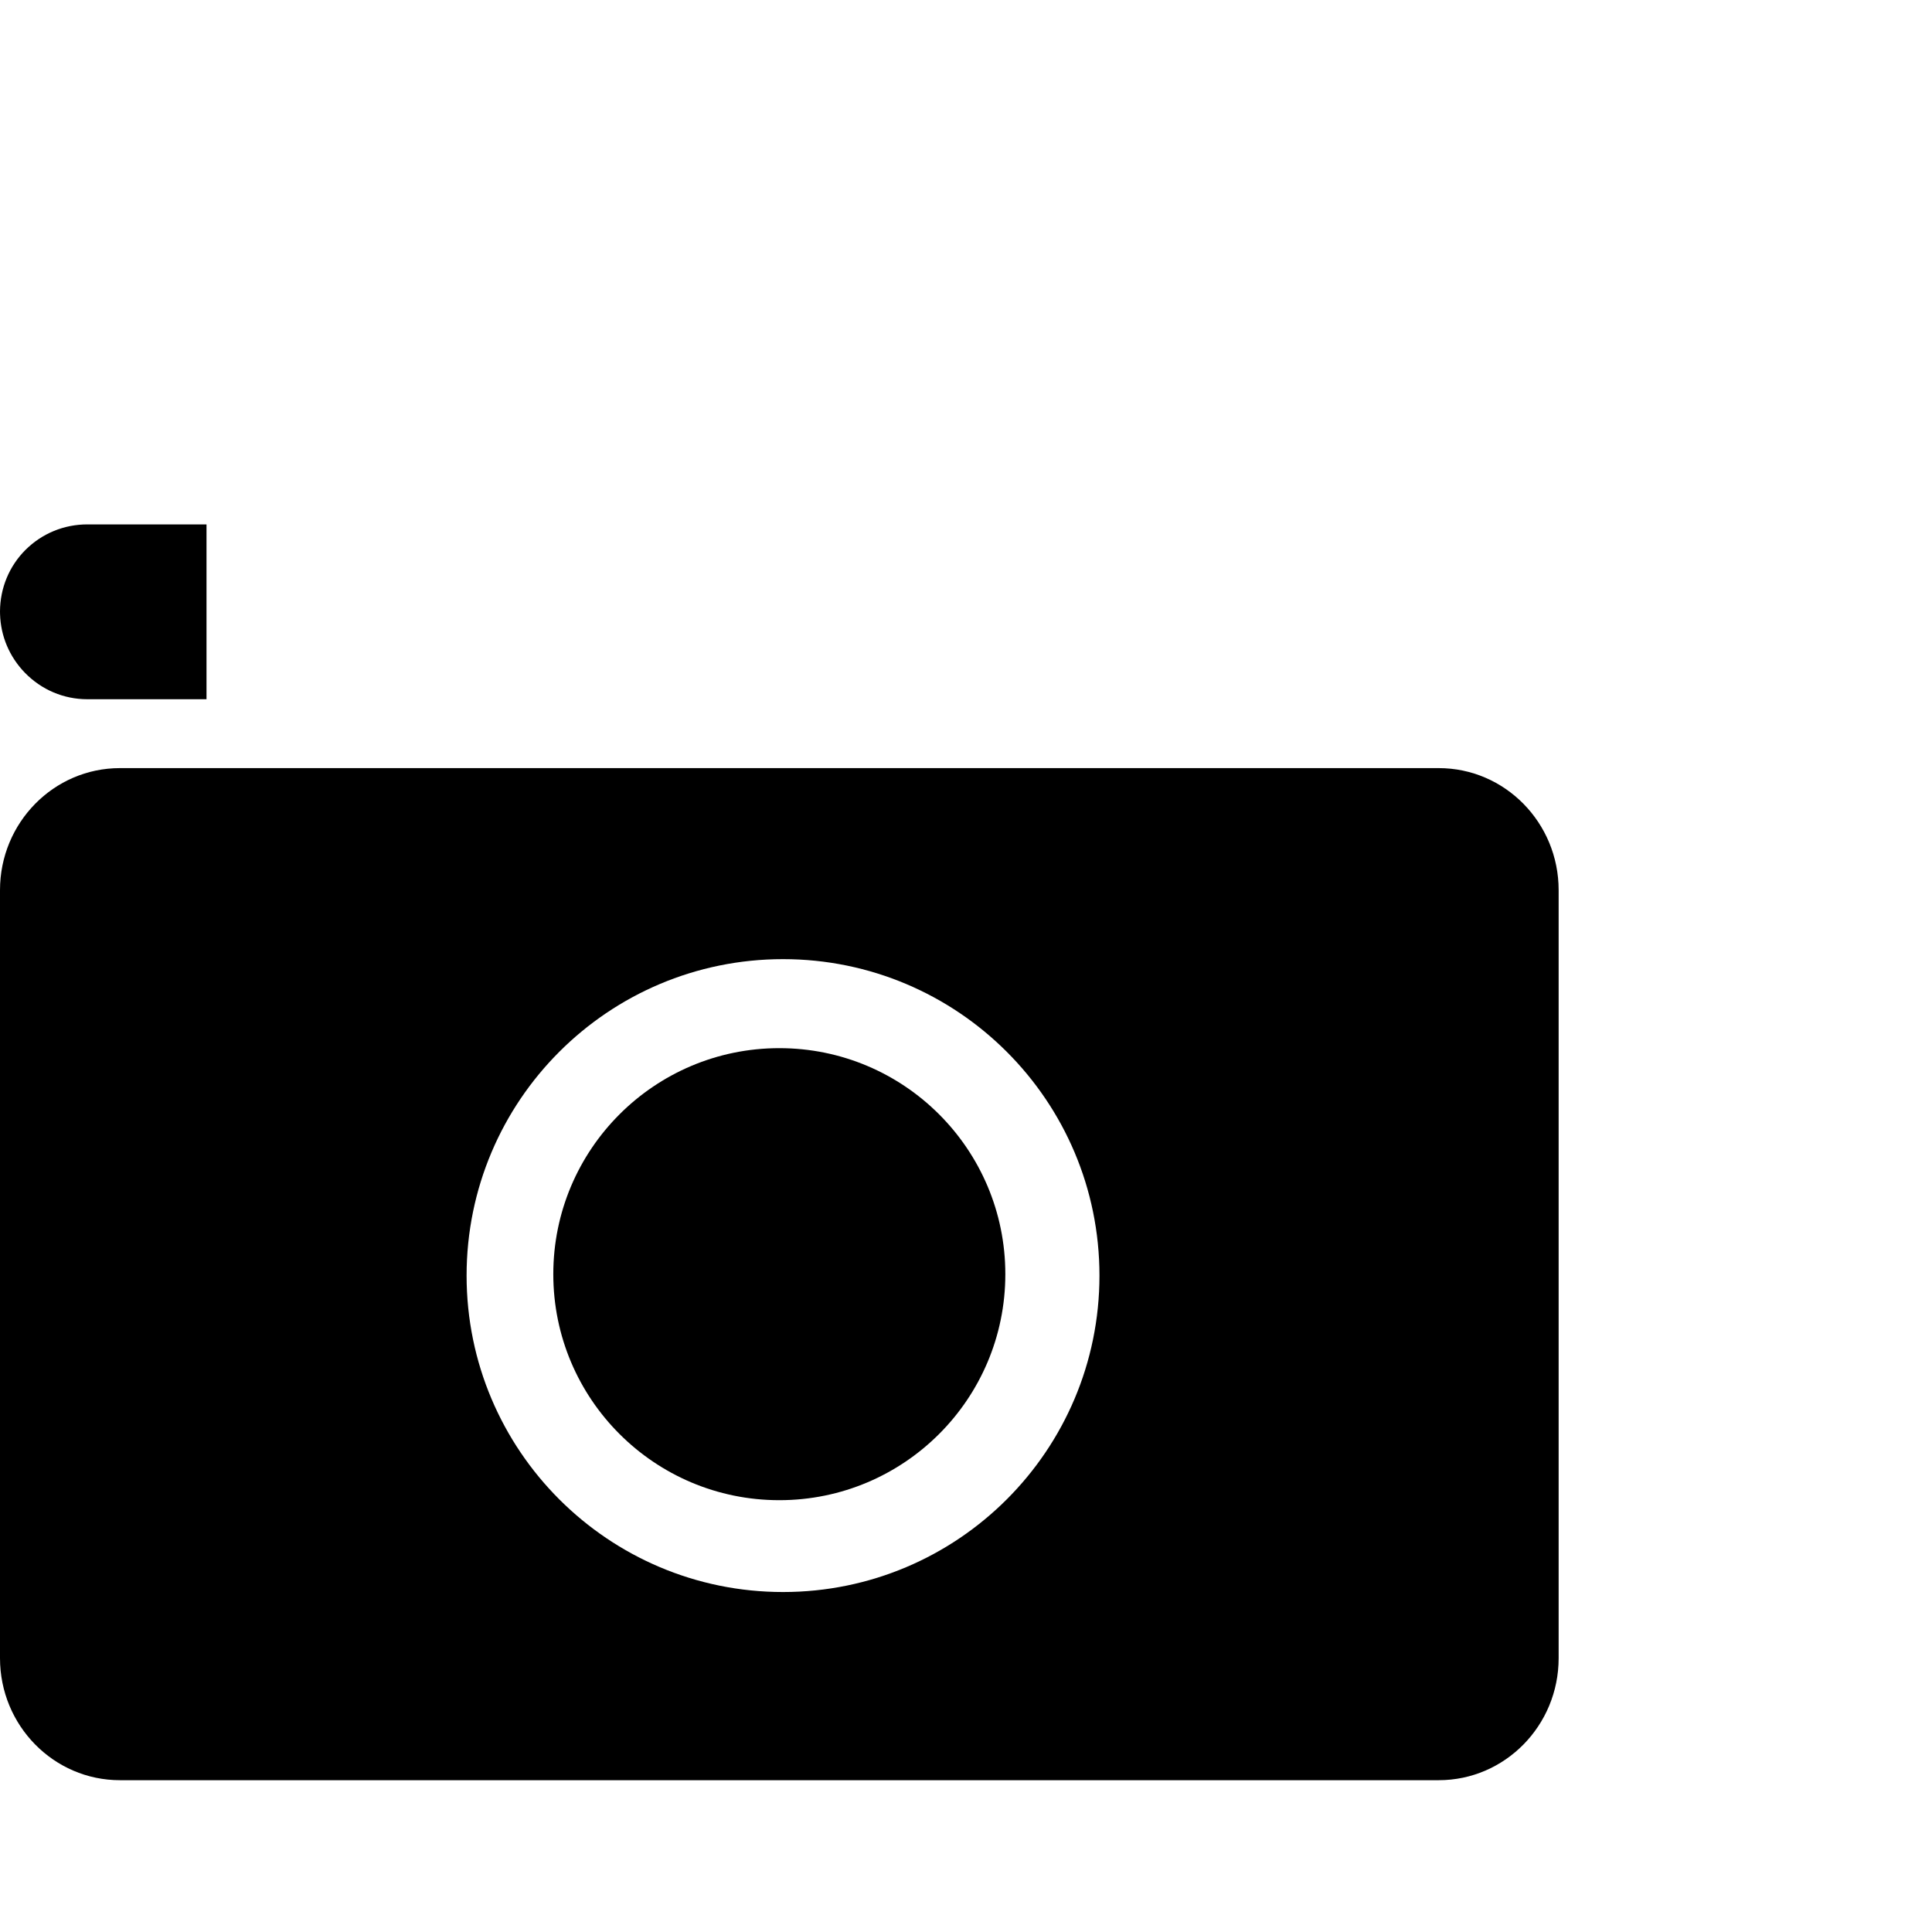
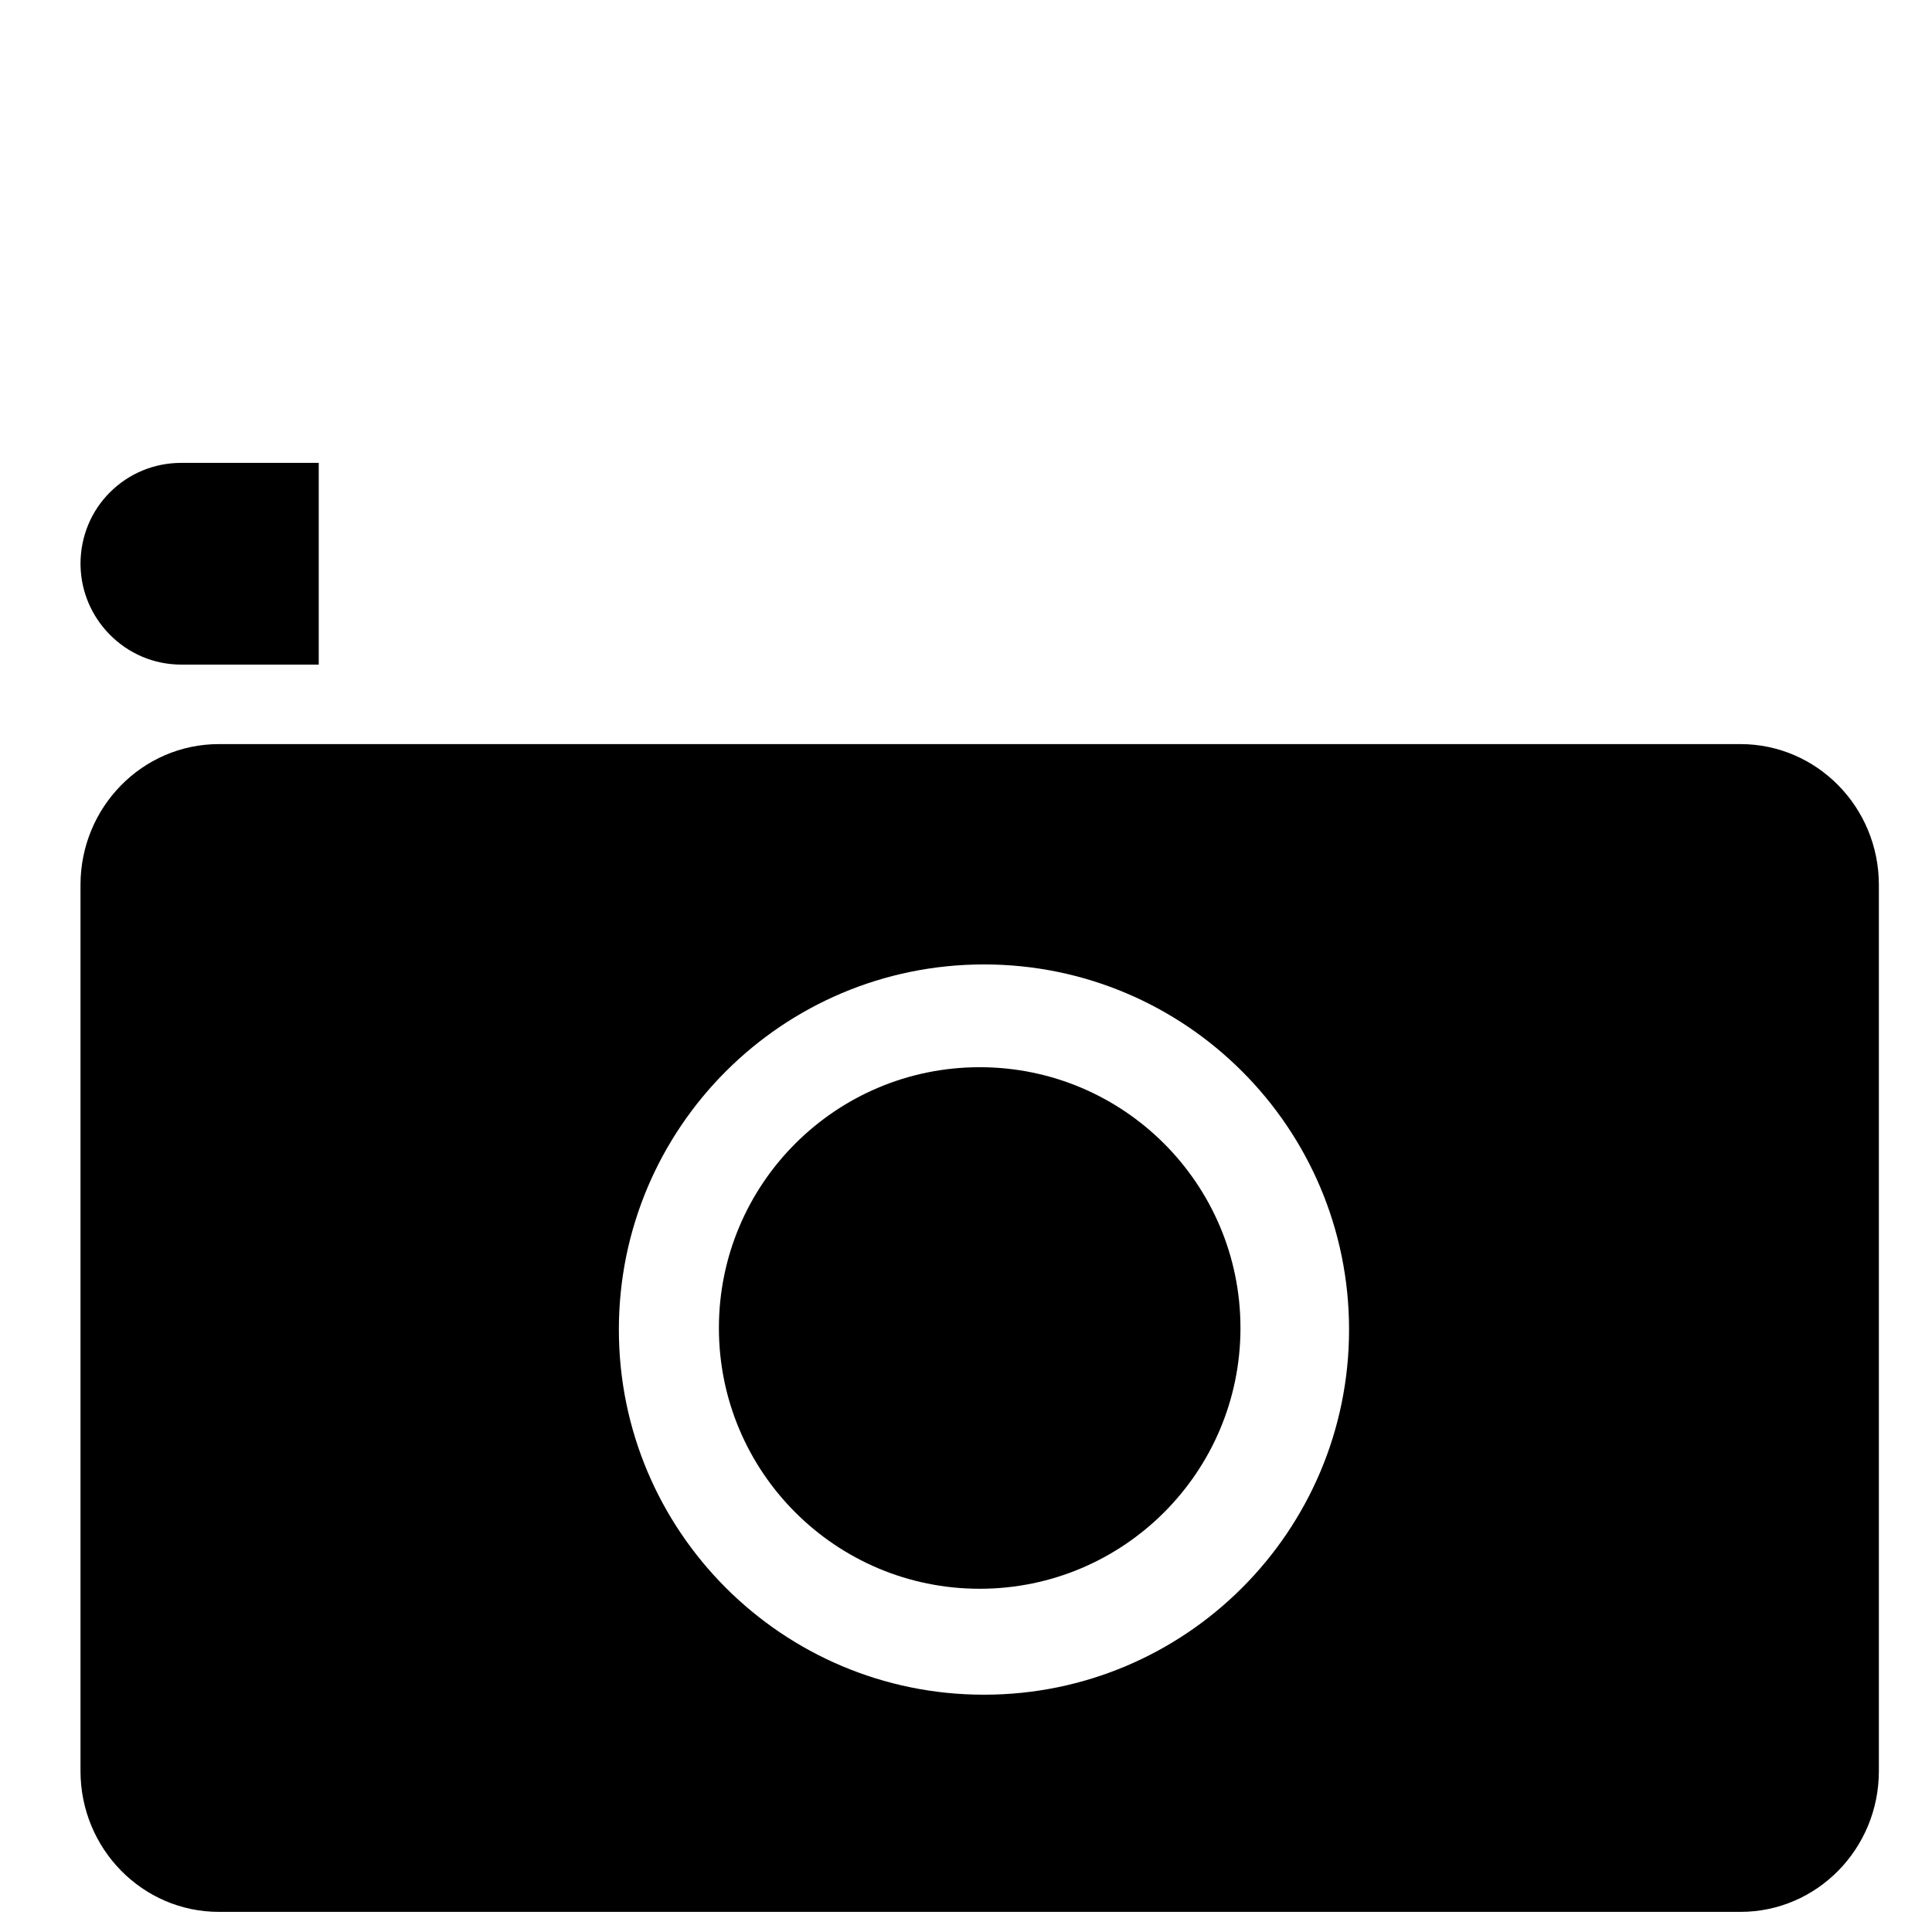
- <svg xmlns="http://www.w3.org/2000/svg" version="1.1" id="Ebene_1" x="0px" y="0px" width="140px" height="140px" viewBox="0 0 140 140" enable-background="new 0 0 140 140" xml:space="preserve">
+ <svg xmlns="http://www.w3.org/2000/svg" version="1.1" id="Ebene_1" x="0px" y="0px" width="96px" height="96px" viewBox="0 0 96 96" enable-background="new 0 0 96 96" xml:space="preserve">
  <g>
-     <path d="M1.8,48.746c1.206,1.24,2.815,1.923,4.533,1.923h8.631V38H6.333c-1.699,0-3.292,0.657-4.486,1.848l-0.003,0.001   C0.665,41.032,0.009,42.612,0,44.307l0.004,0.198C0.05,46.096,0.682,47.592,1.8,48.746z" />
+     <path d="M5.424,31.503c0.954,0.98,2.228,1.521,3.586,1.521h6.828V23H9.01c-1.344,0-2.605,0.52-3.547,1.464H5.461   C4.526,25.399,4.01,26.649,4,27.991l0.003,0.156C4.039,29.405,4.54,30.588,5.424,31.503z" />
    <g>
      <g>
-         <path d="M104.253,55.66H8.691C3.892,55.66,0,59.62,0,64.504v55.652C0,125.04,3.892,129,8.691,129h95.562     c4.8,0,8.692-3.96,8.692-8.844V64.504C112.945,59.62,109.054,55.66,104.253,55.66z M56.742,115.364     c-12.665,0-22.931-10.266-22.931-22.93c0-12.665,10.266-22.931,22.931-22.931c12.664,0,22.929,10.266,22.929,22.931     C79.671,105.099,69.405,115.364,56.742,115.364z" />
+         <path d="M86.482,36.974H10.876C7.079,36.974,4,40.106,4,43.971v44.031C4,91.866,7.082,95,10.876,95h75.606     c3.801,0,6.878-3.134,6.878-6.998V43.971C93.36,40.106,90.281,36.974,86.482,36.974z M48.894,84.209     c-10.021,0-18.143-8.121-18.143-18.142c0-10.019,8.122-18.145,18.143-18.145c10.019,0,18.14,8.126,18.14,18.145     C67.033,76.089,58.912,84.209,48.894,84.209z" />
      </g>
    </g>
-     <circle cx="56.472" cy="92.331" r="16.378" />
+     <circle cx="48.68" cy="65.987" r="12.958" />
  </g>
</svg>
